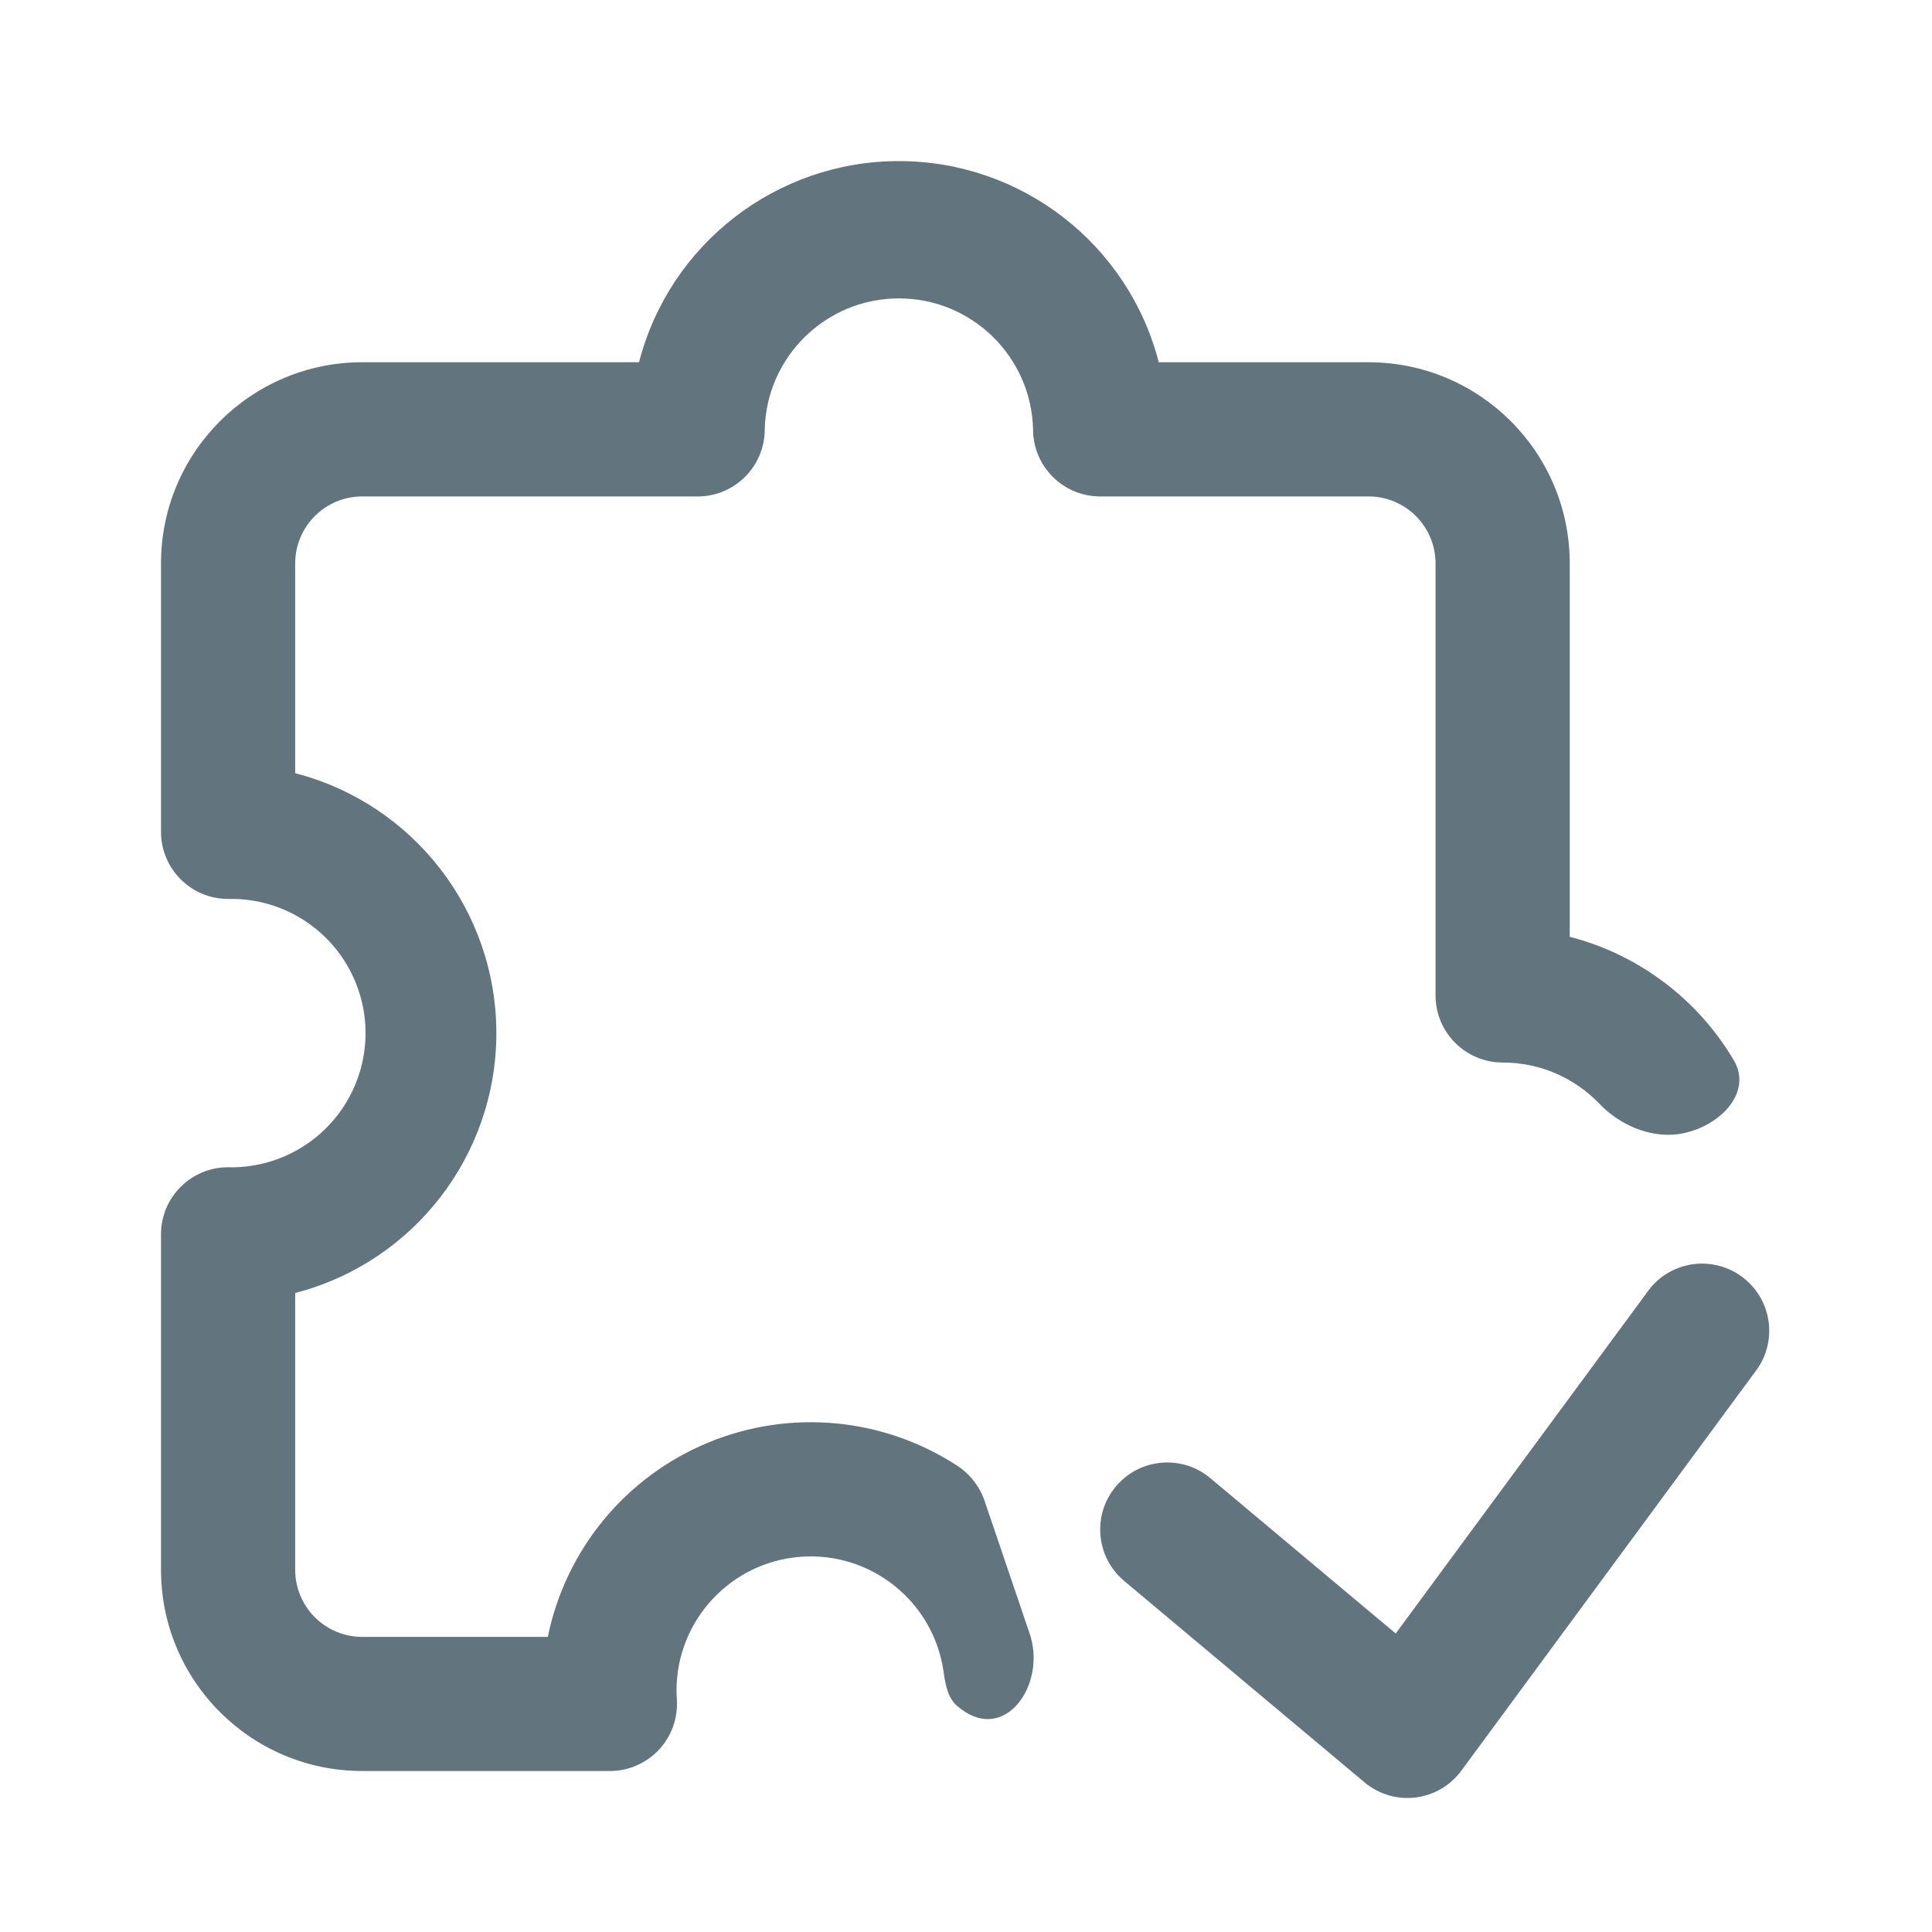
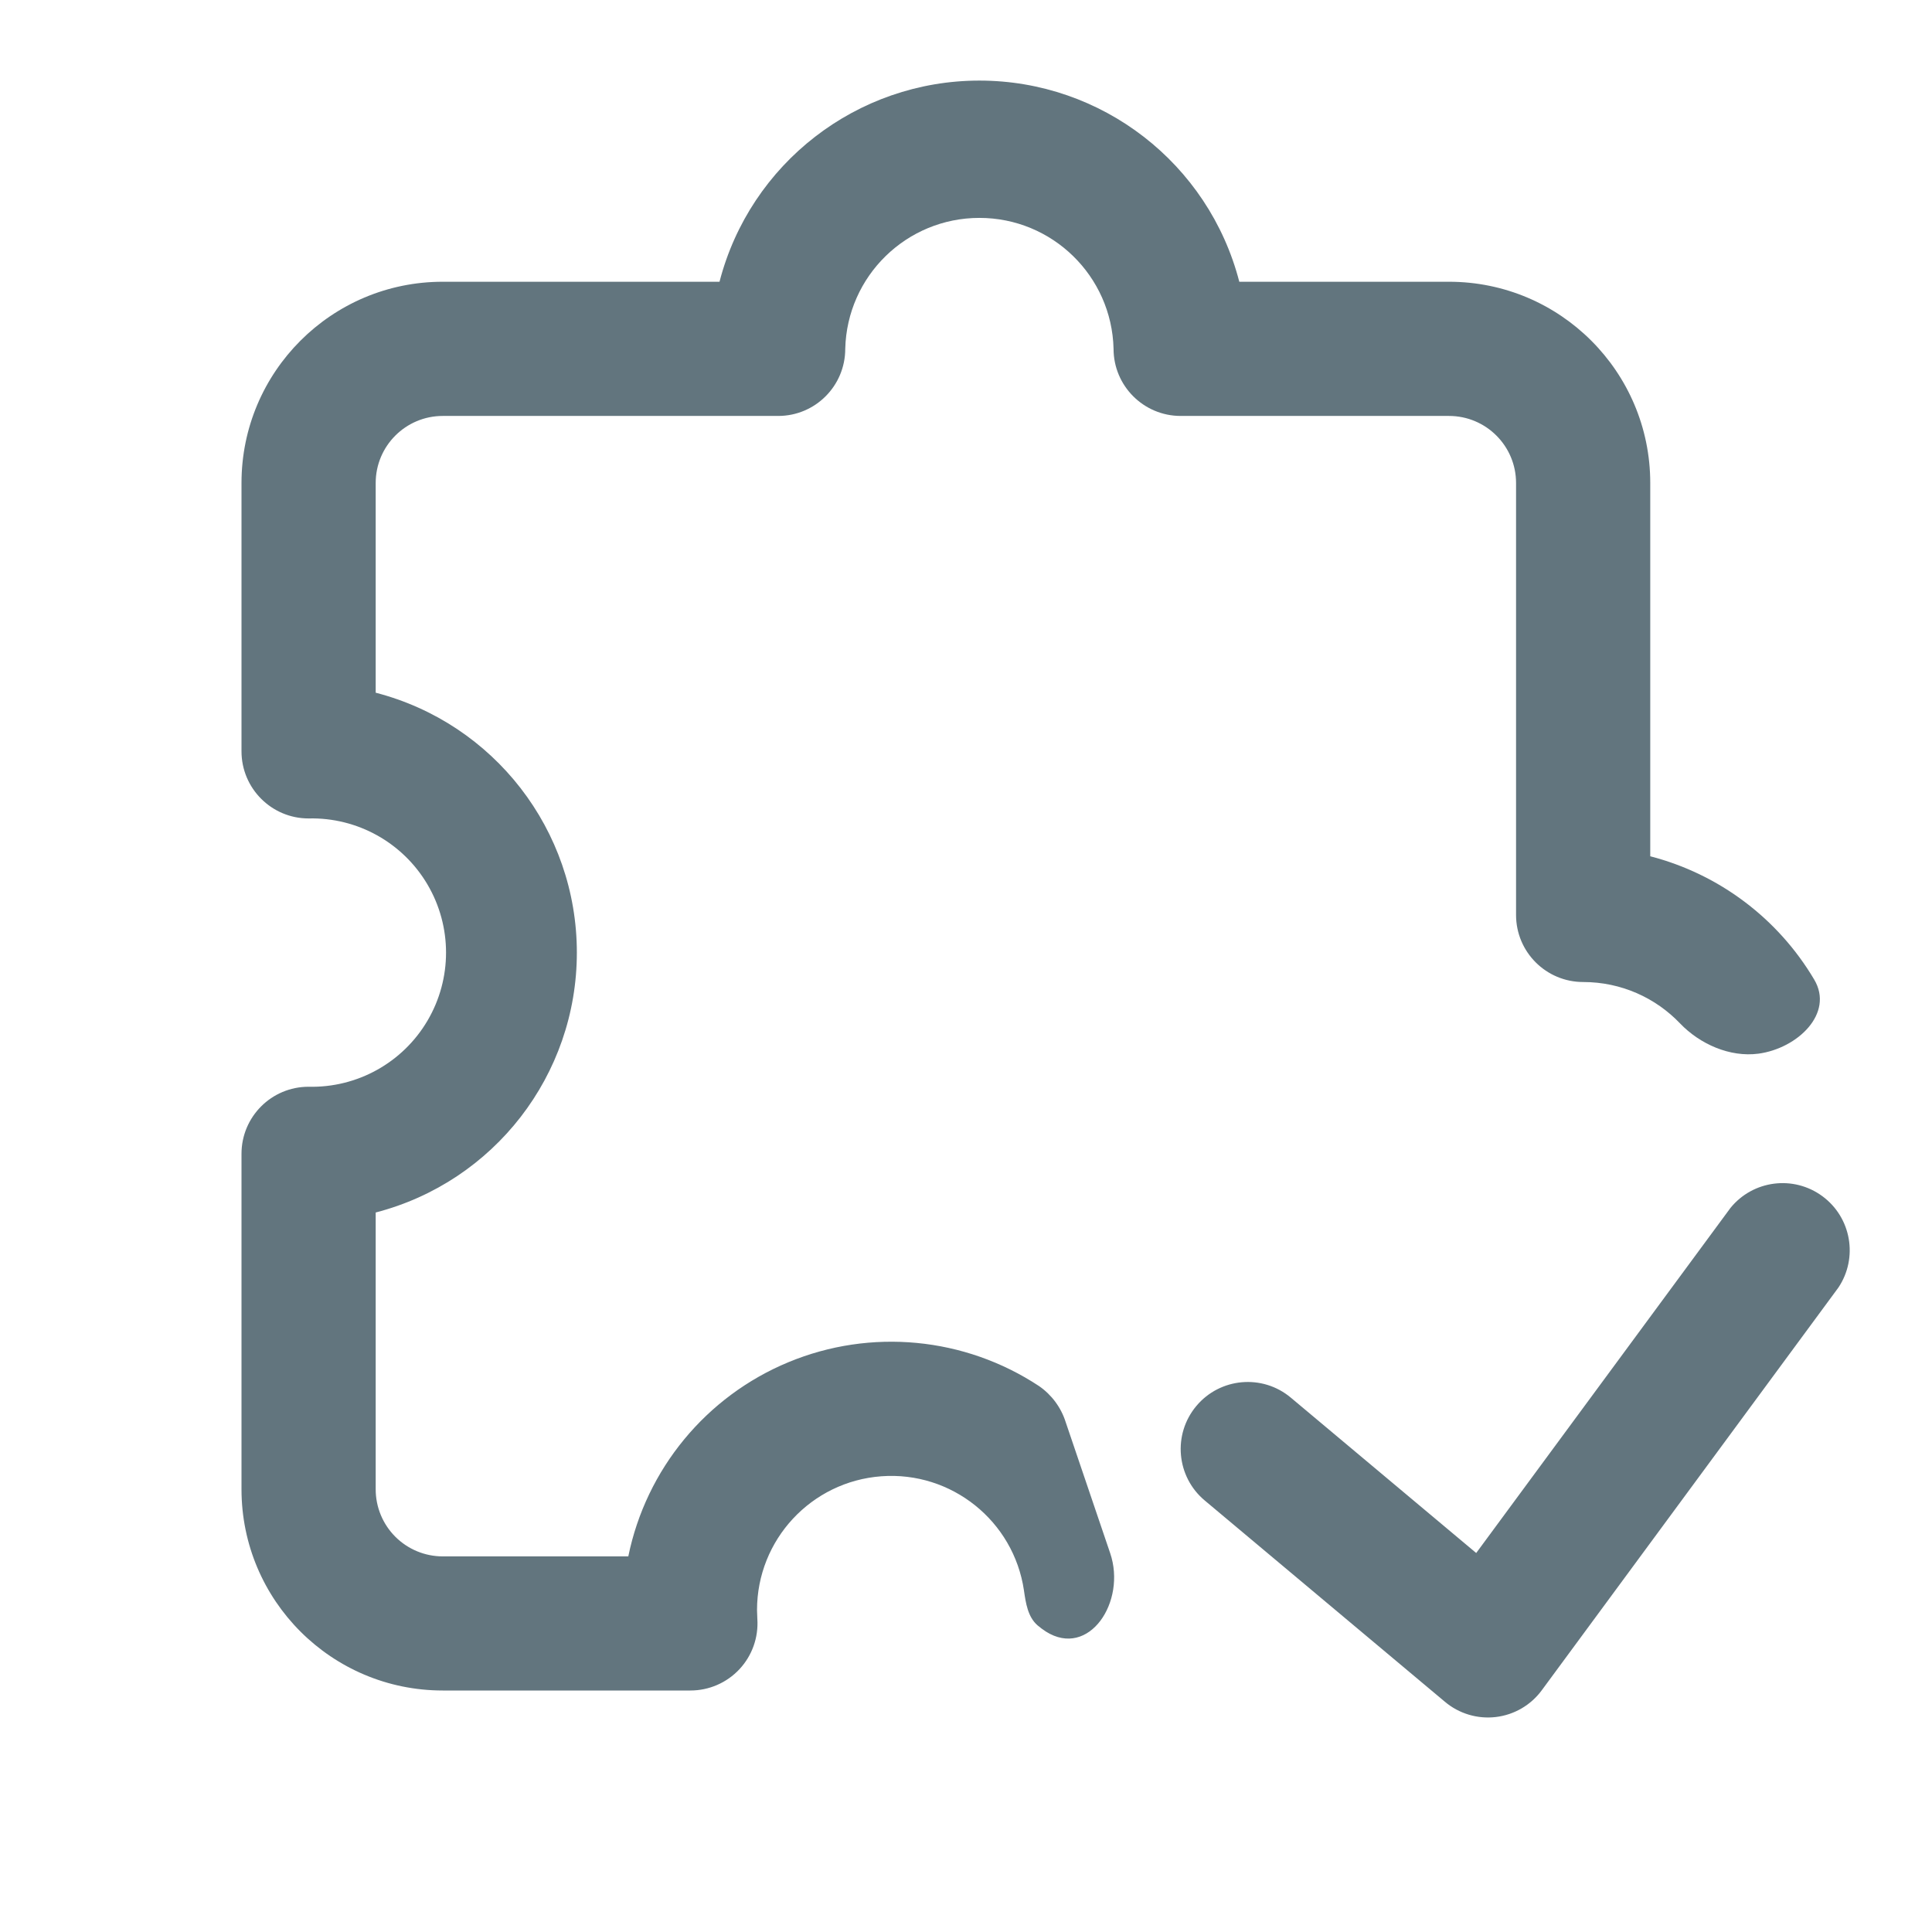
<svg xmlns="http://www.w3.org/2000/svg" fill="none" viewBox="0 0 24 24">
-   <path fill="#62757E" fill-rule="evenodd" d="M19.87 13.713c.247.258.62.423.974.376.485-.065.942-.5.693-.92a3.34 3.34 0 0 0-2.037-1.532V7A2.5 2.5 0 0 0 17 4.5h-2.605a3.335 3.335 0 0 0-6.457 0H4.5A2.5 2.5 0 0 0 2 7v3.333c0 .46.373.834.833.834a1.667 1.667 0 1 1 0 3.333.833.833 0 0 0-.833.833V19.5A2.5 2.5 0 0 0 4.5 22h3.077a.833.833 0 0 0 .831-.888L8.404 21a1.667 1.667 0 0 1 3.316-.243v.001c.023.158.048.327.168.432a1 1 0 0 0 .103.077c.537.34 1.005-.371.8-.973l-.552-1.626a.86.86 0 0 0-.332-.45 3.334 3.334 0 0 0-5.102 2.116H4.5a.833.833 0 0 1-.833-.834v-3.438a3.335 3.335 0 0 0 0-6.457V7c0-.46.373-.833.833-.833h4.167c.46 0 .833-.373.833-.834a1.667 1.667 0 0 1 3.333 0c0 .46.373.834.834.834H17c.46 0 .833.373.833.833v5.366c0 .46.373.833.834.833.473 0 .9.197 1.203.514m-2.532 6.579-2.303-1.93a.833.833 0 1 0-1.07 1.277l2.983 2.5a.83.83 0 0 0 1.206-.144l3.683-5a.834.834 0 0 0-1.341-.989z" clip-rule="evenodd" />
+   <path fill="#62757E" fill-rule="evenodd" d="M20.87 12.713c.247.258.62.423.974.376.485-.065.942-.5.693-.92a3.34 3.34 0 0 0-2.037-1.532V6A2.5 2.5 0 0 0 18 3.5h-2.605a3.335 3.335 0 0 0-6.457 0H5.5A2.5 2.5 0 0 0 3 6v3.333c0 .46.373.834.833.834a1.667 1.667 0 1 1 0 3.333.833.833 0 0 0-.833.833V18.5A2.5 2.5 0 0 0 5.5 21h3.077a.833.833 0 0 0 .831-.888L9.404 20a1.667 1.667 0 0 1 3.316-.243v.001c.023.158.048.327.168.432a1 1 0 0 0 .103.077c.537.34 1.005-.371.8-.973l-.552-1.626a.86.86 0 0 0-.332-.45 3.334 3.334 0 0 0-5.102 2.116H5.5a.833.833 0 0 1-.833-.834v-3.438a3.335 3.335 0 0 0 0-6.457V6c0-.46.373-.833.833-.833h4.167c.46 0 .833-.373.833-.834a1.667 1.667 0 0 1 3.333 0c0 .46.373.834.834.834H18c.46 0 .833.373.833.833v5.366c0 .46.373.833.834.833.473 0 .9.197 1.203.514m-2.532 6.579-2.303-1.93a.833.833 0 1 0-1.07 1.277l2.983 2.5a.83.83 0 0 0 1.206-.144l3.683-5a.834.834 0 0 0-1.341-.989z" clip-rule="evenodd" />
</svg>
